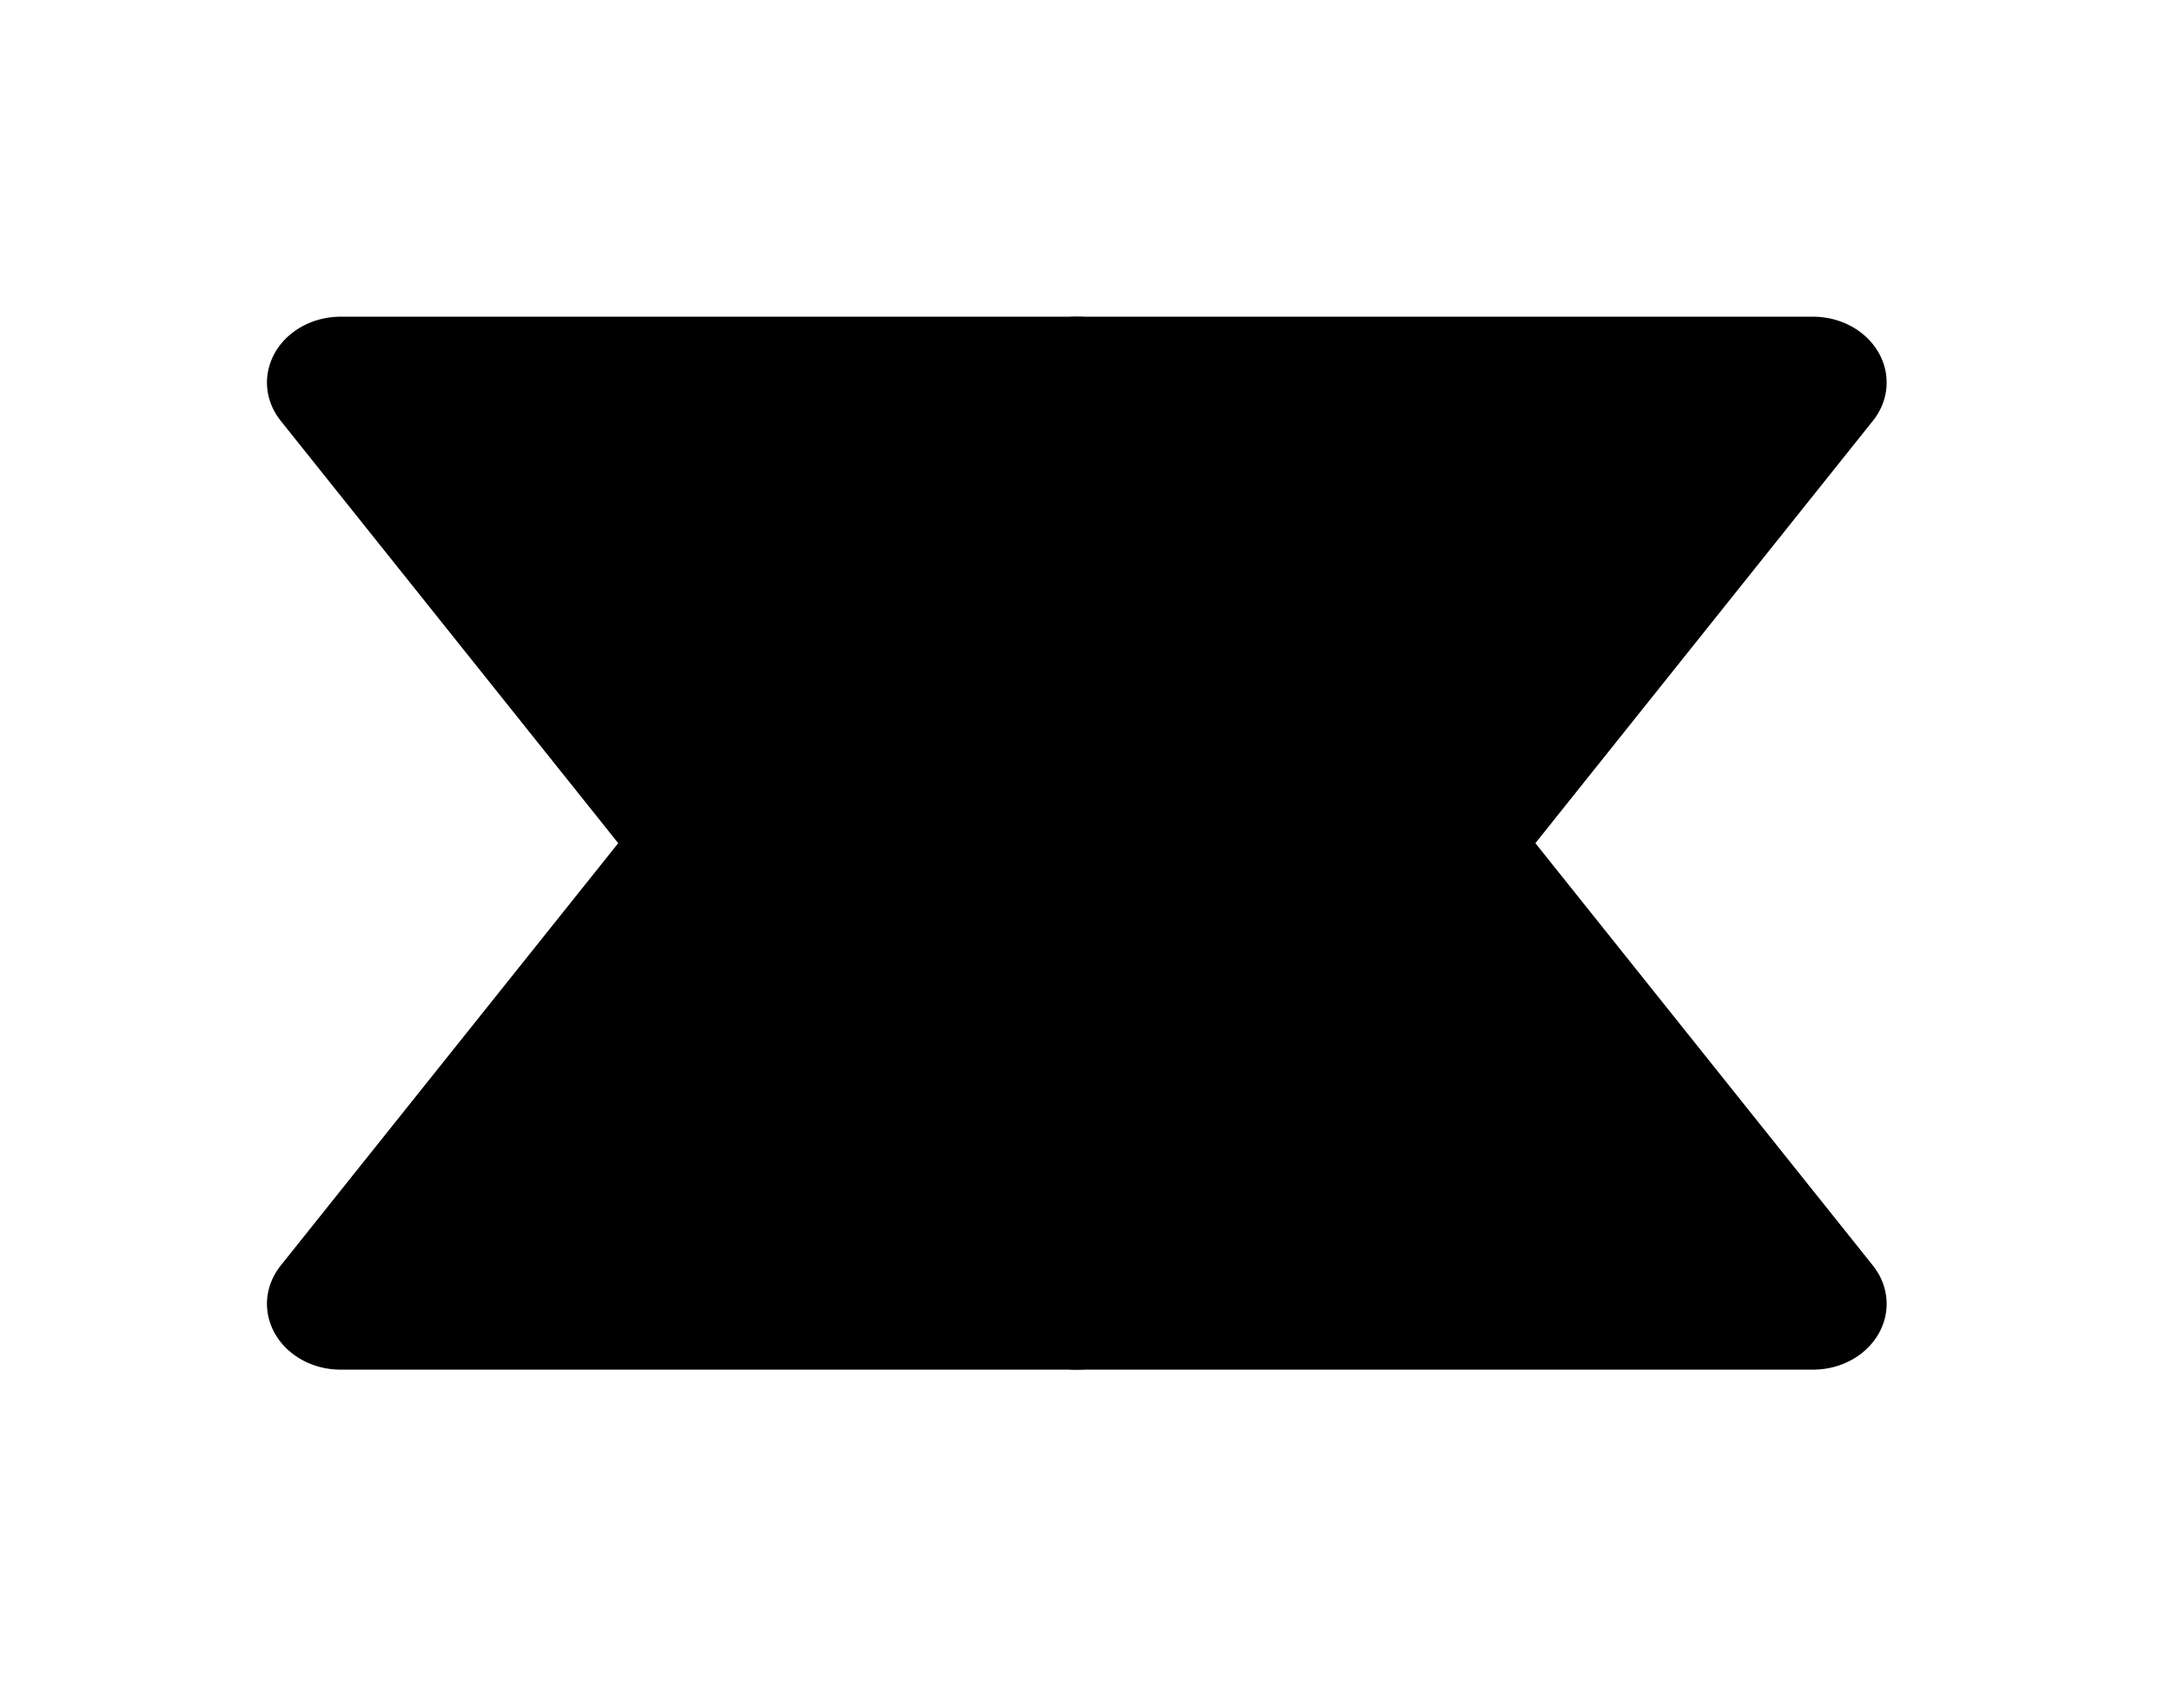
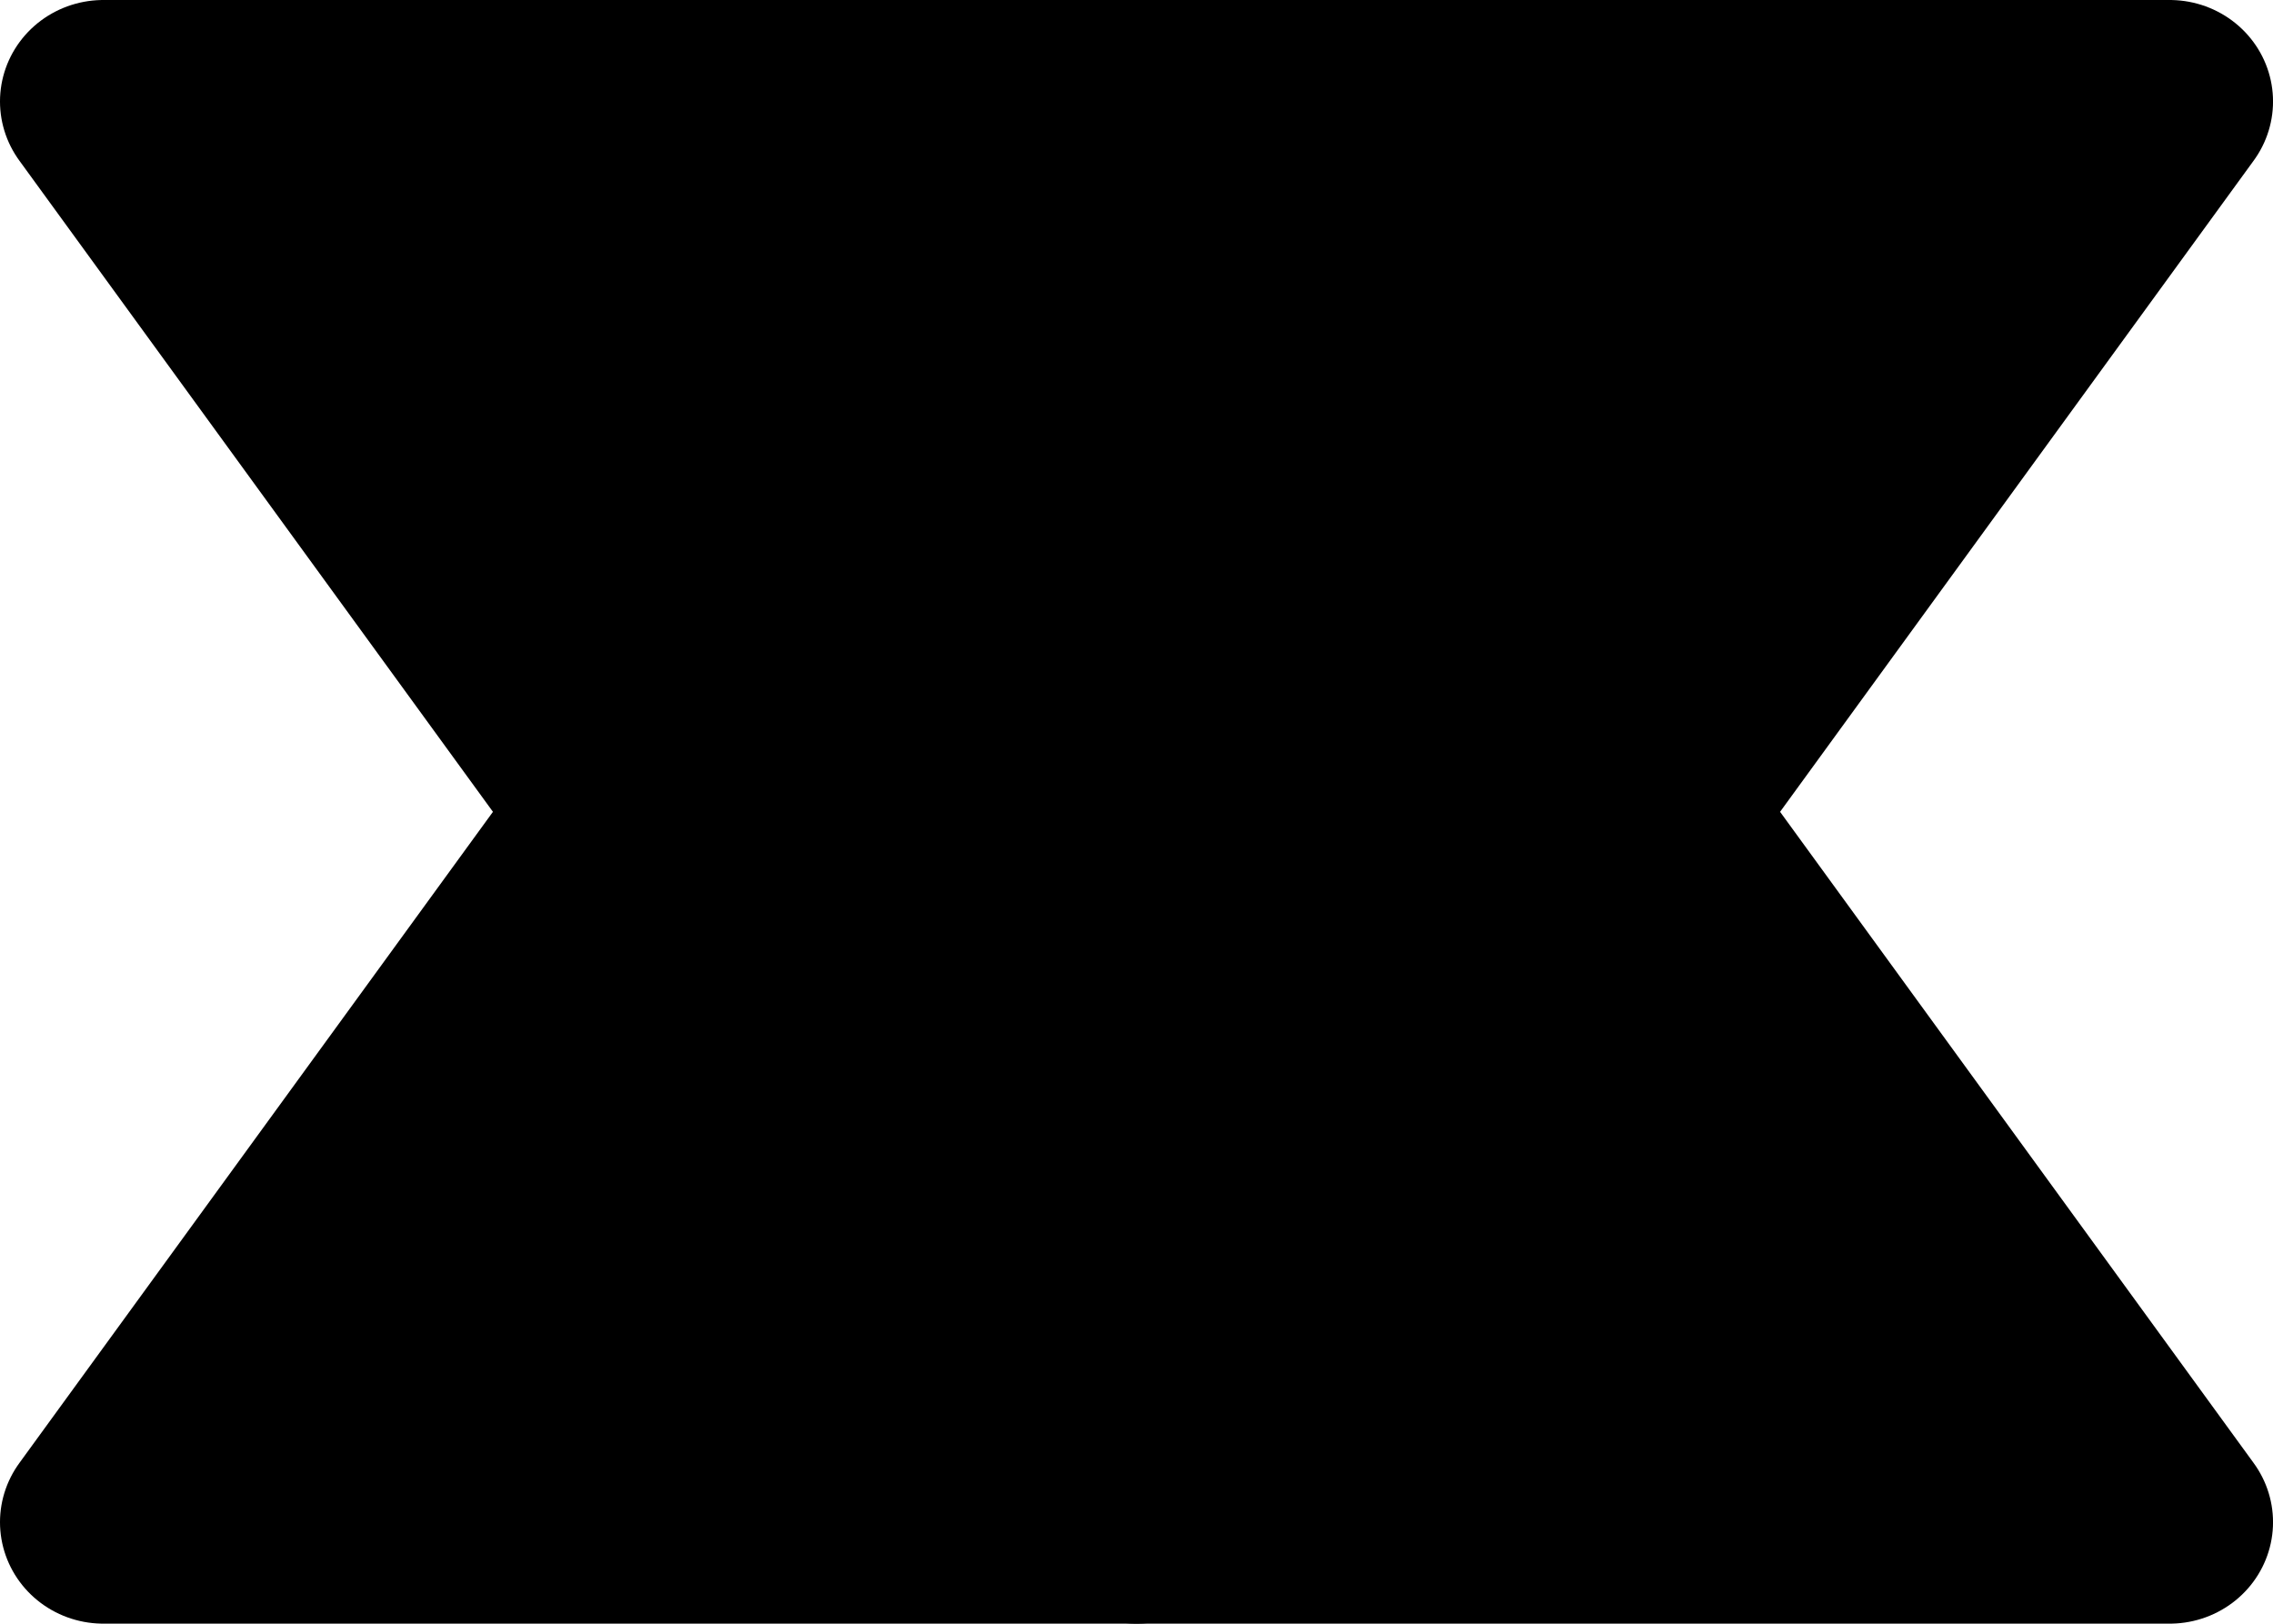
- <svg xmlns="http://www.w3.org/2000/svg" viewBox="0 0 65.48 51.48" height="51.48" width="65.48" id="svg2" version="1.1">
-   <g id="up" transform="matrix(0.8878054,0,0,0.7936209,4.052964,4.389329)">
-     <path style="fill:#000000;fill-opacity:1;fill-rule:evenodd;stroke:#000000;stroke-width:5;stroke-linecap:round;stroke-linejoin:round;stroke-miterlimit:4;stroke-dasharray:none;stroke-opacity:1" d="M 32,9 7,44 57,44 Z" id="path4144" />
+ <svg xmlns="http://www.w3.org/2000/svg" version="1.1" id="svg2" width="44.717" height="31.939" viewBox="0 0 44.717 31.939">
+   <defs id="defs9" />
+   <g transform="matrix(0.8130504,0,0,0.7984701,-3.658918,-5.190055)" id="up">
+     <path id="path4144" d="M 32,9 7,44 57,44 Z" style="fill:#000000;fill-opacity:1;fill-rule:evenodd;stroke:#000000;stroke-width:5;stroke-linecap:round;stroke-linejoin:round;stroke-miterlimit:4;stroke-dasharray:none;stroke-opacity:1" />
  </g>
-   <g id="down" transform="matrix(0.8878054,0,0,0.7936209,4.052964,4.389329)">
-     <path style="fill:#000000;fill-opacity:1;fill-rule:evenodd;stroke:#000000;stroke-width:5;stroke-linecap:round;stroke-linejoin:round;stroke-miterlimit:4;stroke-dasharray:none;stroke-opacity:1" d="M 7,9 57,9 32,44 Z" id="path4144-0" />
+   <g transform="matrix(0.8130504,0,0,0.7984701,-3.658918,-5.190055)" id="down">
+     <path id="path4144-0" d="M 7,9 57,9 32,44 Z" style="fill:#000000;fill-opacity:1;fill-rule:evenodd;stroke:#000000;stroke-width:5;stroke-linecap:round;stroke-linejoin:round;stroke-miterlimit:4;stroke-dasharray:none;stroke-opacity:1" />
  </g>
</svg>
